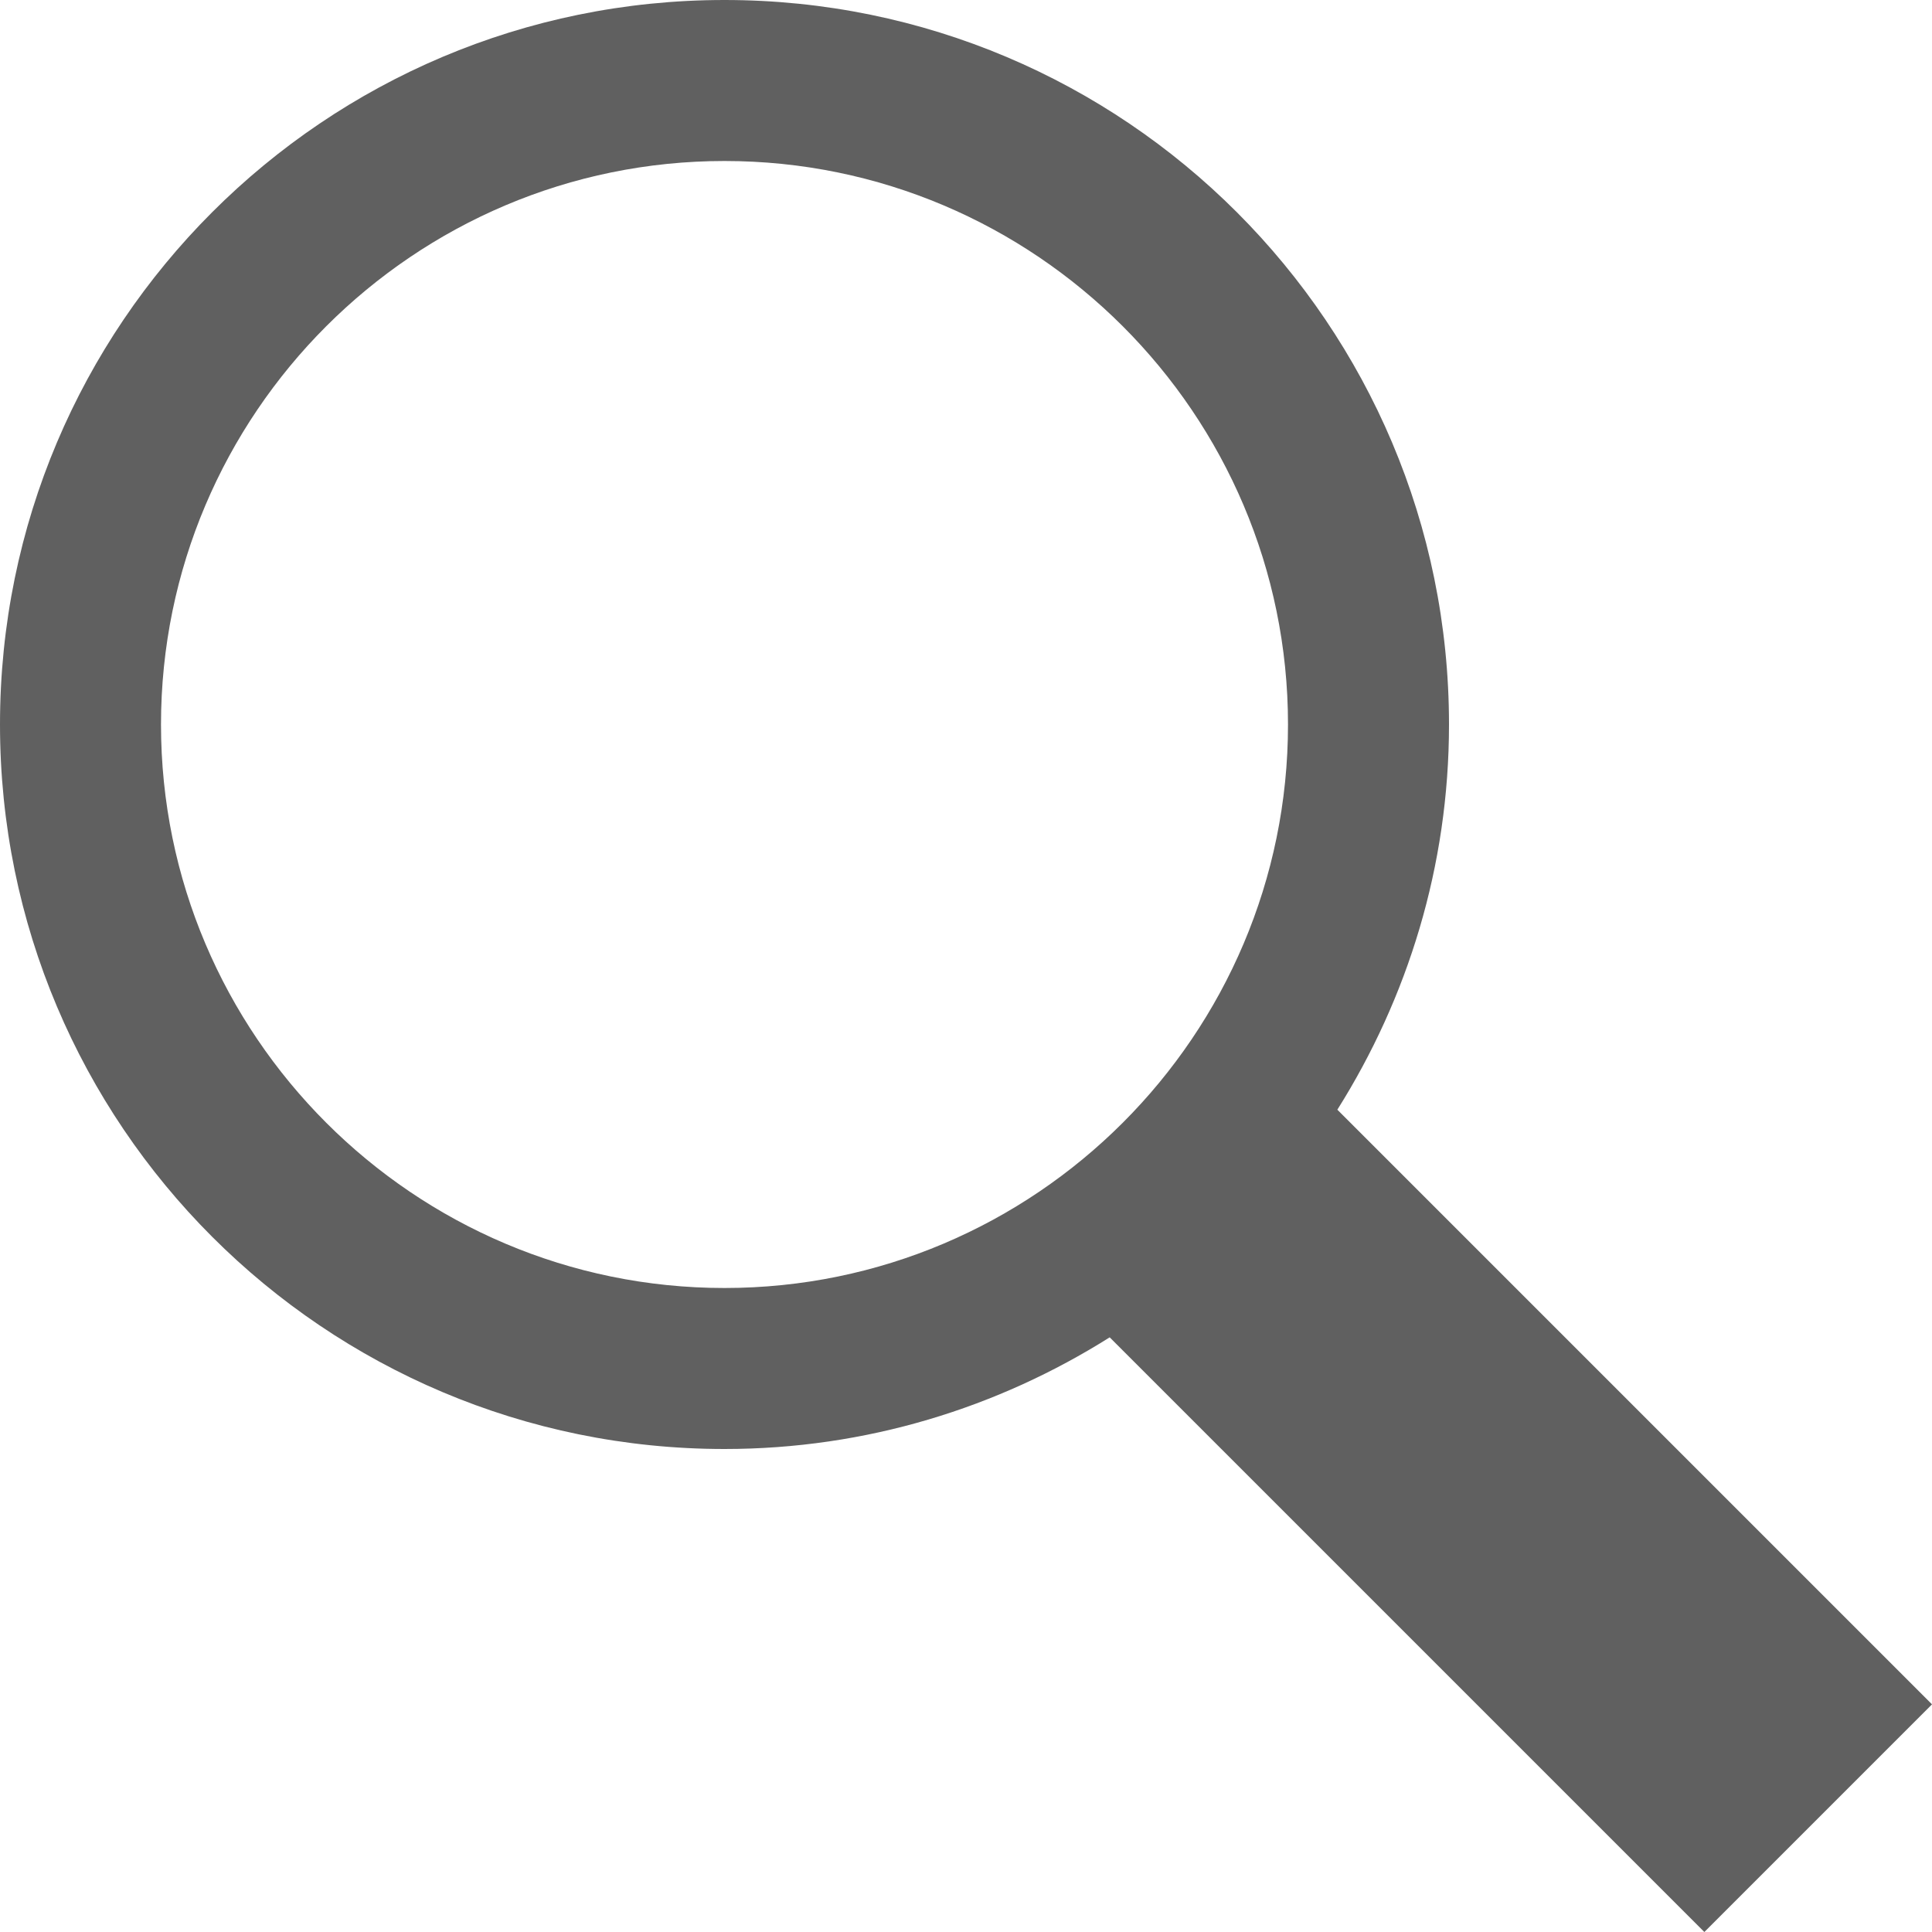
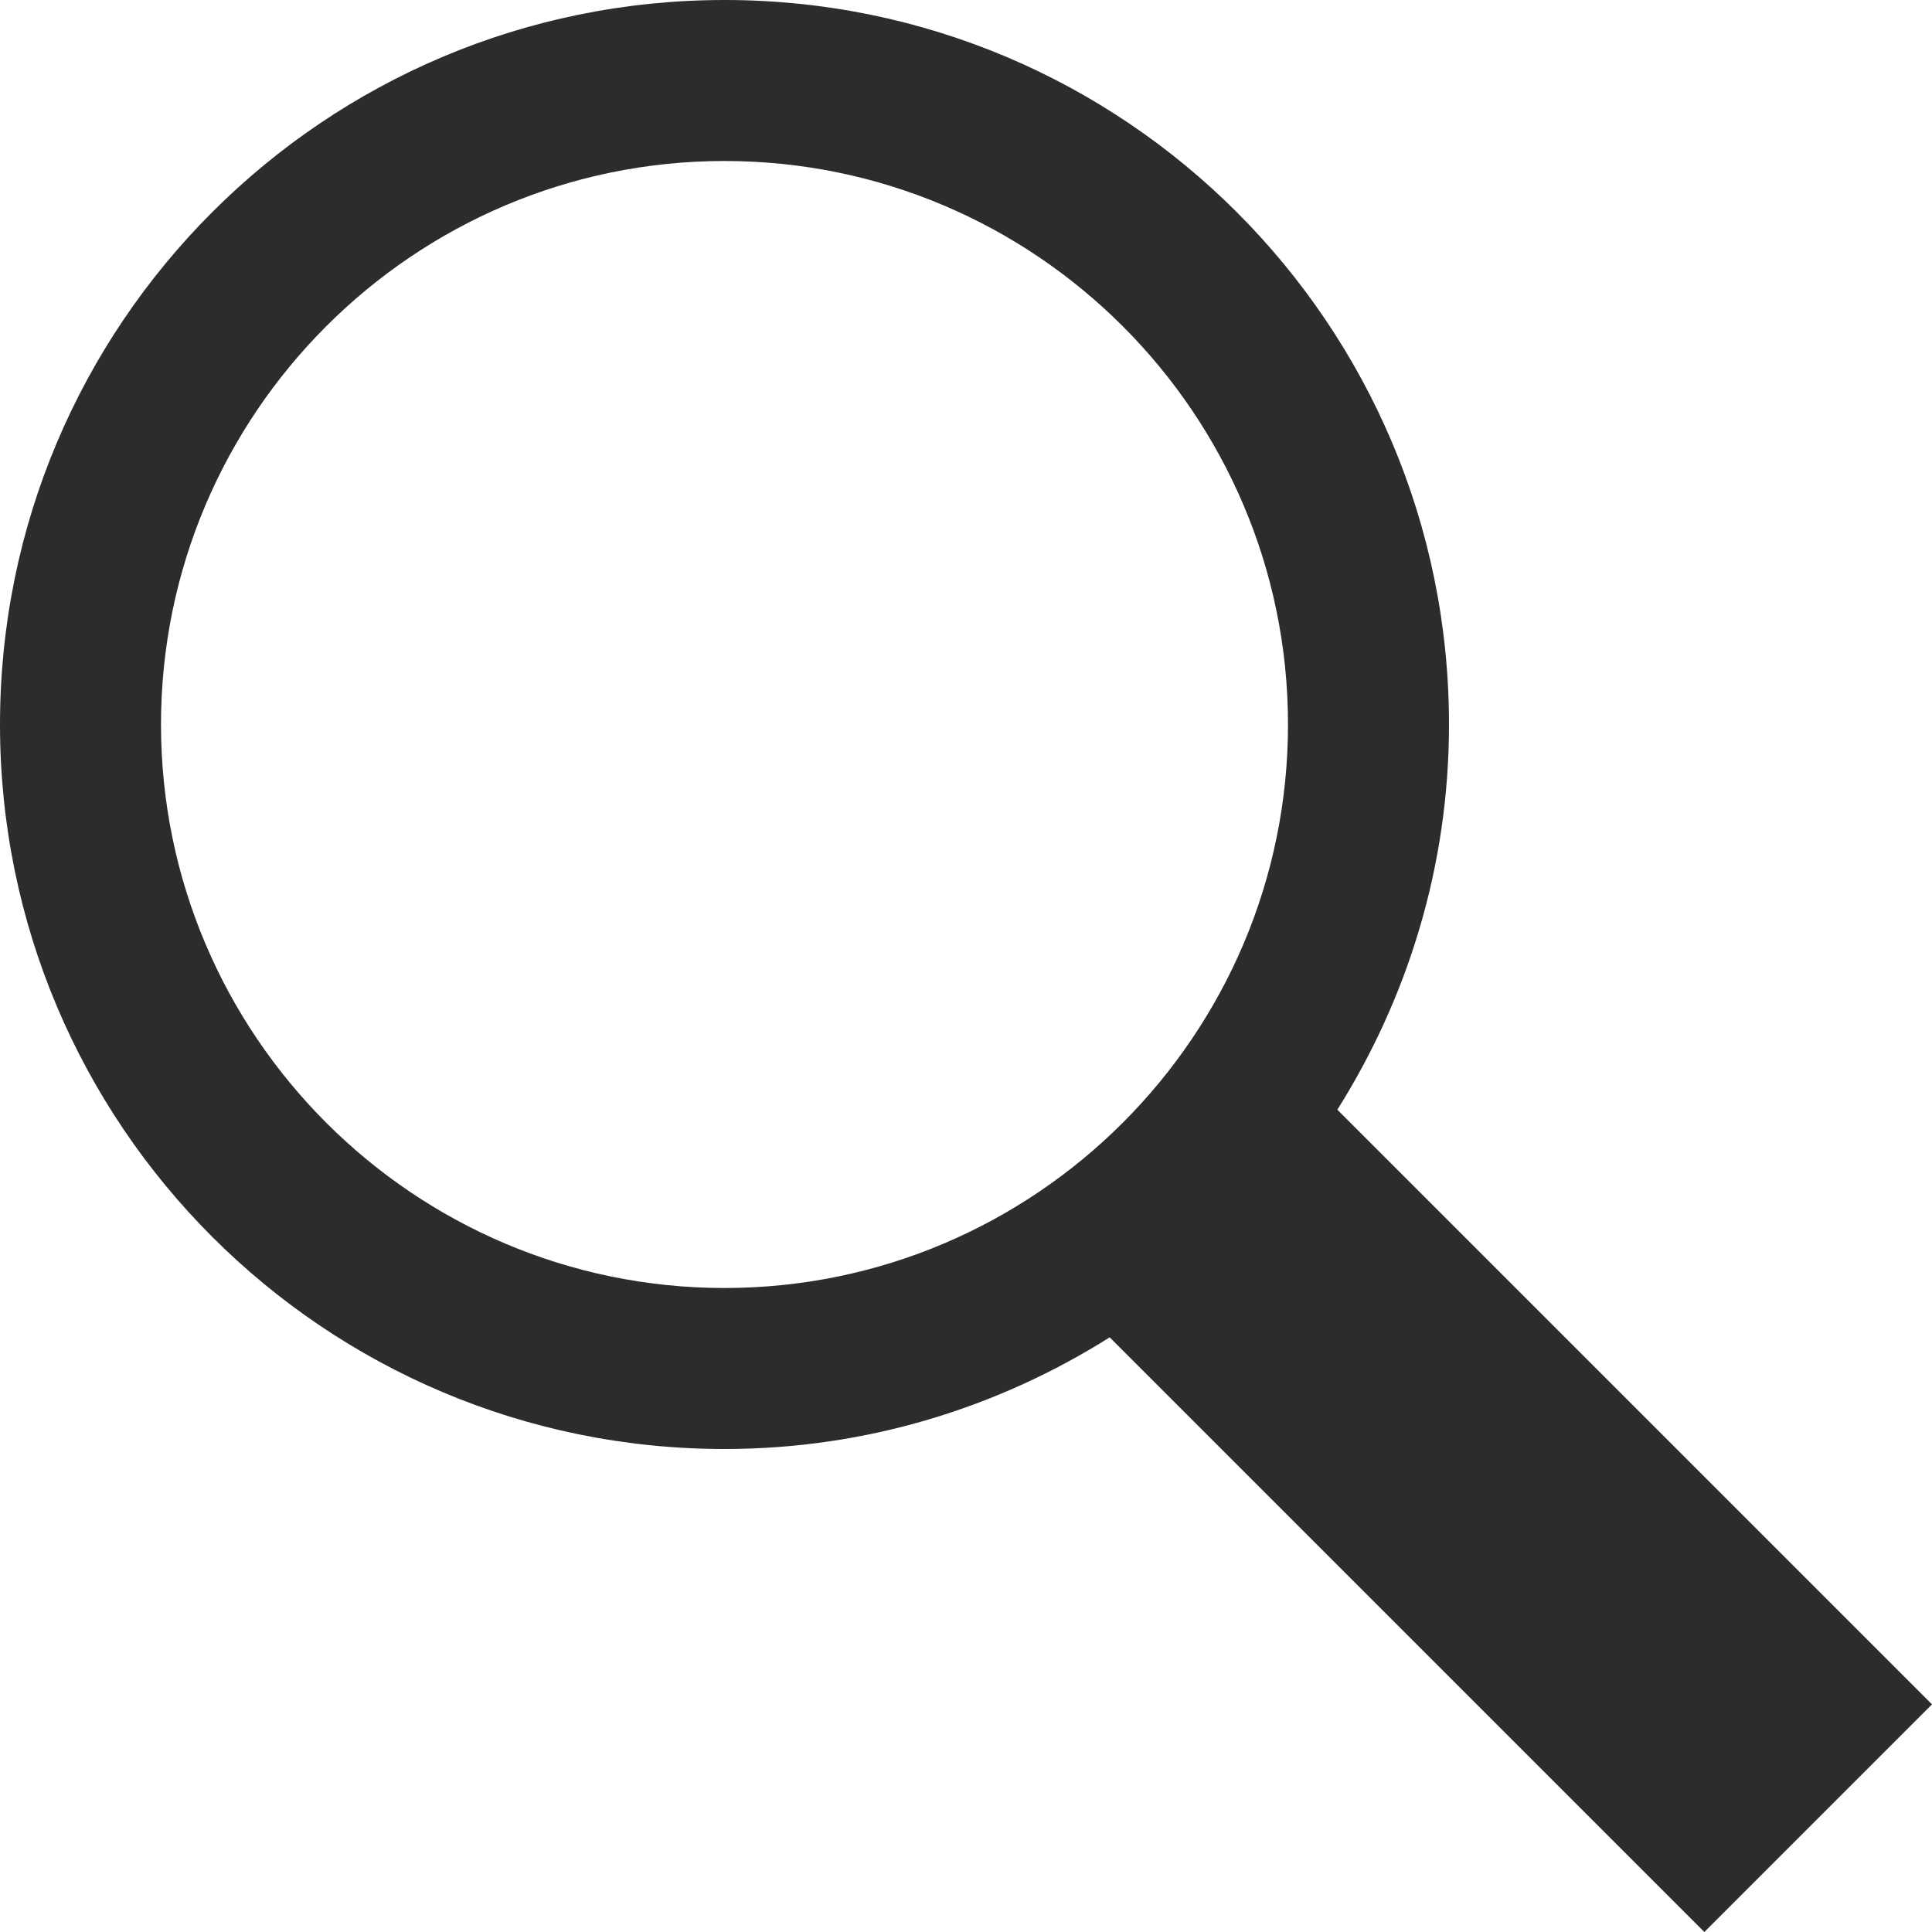
<svg xmlns="http://www.w3.org/2000/svg" width="24" height="24" viewBox="0 0 24 24" fill="none">
-   <path d="M21.172 24L13.785 16.613C12.397 17.487 10.761 18 9 18C4.029 18 0 13.971 0 9C0 4.029 4.029 0 9 0C13.971 0 18 4.029 18 9C18 10.761 17.486 12.398 16.613 13.785L24 21.172L21.172 24ZM9 16C12.859 16 16 12.86 16 9C16 5.14 12.859 2 9 2C5.141 2 2 5.14 2 9C2 12.86 5.141 16 9 16Z" fill="#606060" />
+   <path d="M21.172 24L13.785 16.613C12.397 17.487 10.761 18 9 18C4.029 18 0 13.971 0 9C0 4.029 4.029 0 9 0C13.971 0 18 4.029 18 9C18 10.761 17.486 12.398 16.613 13.785L24 21.172L21.172 24ZM9 16C12.859 16 16 12.86 16 9C16 5.14 12.859 2 9 2C5.141 2 2 5.14 2 9C2 12.86 5.141 16 9 16Z" fill="#2C2C2C" />
</svg>
